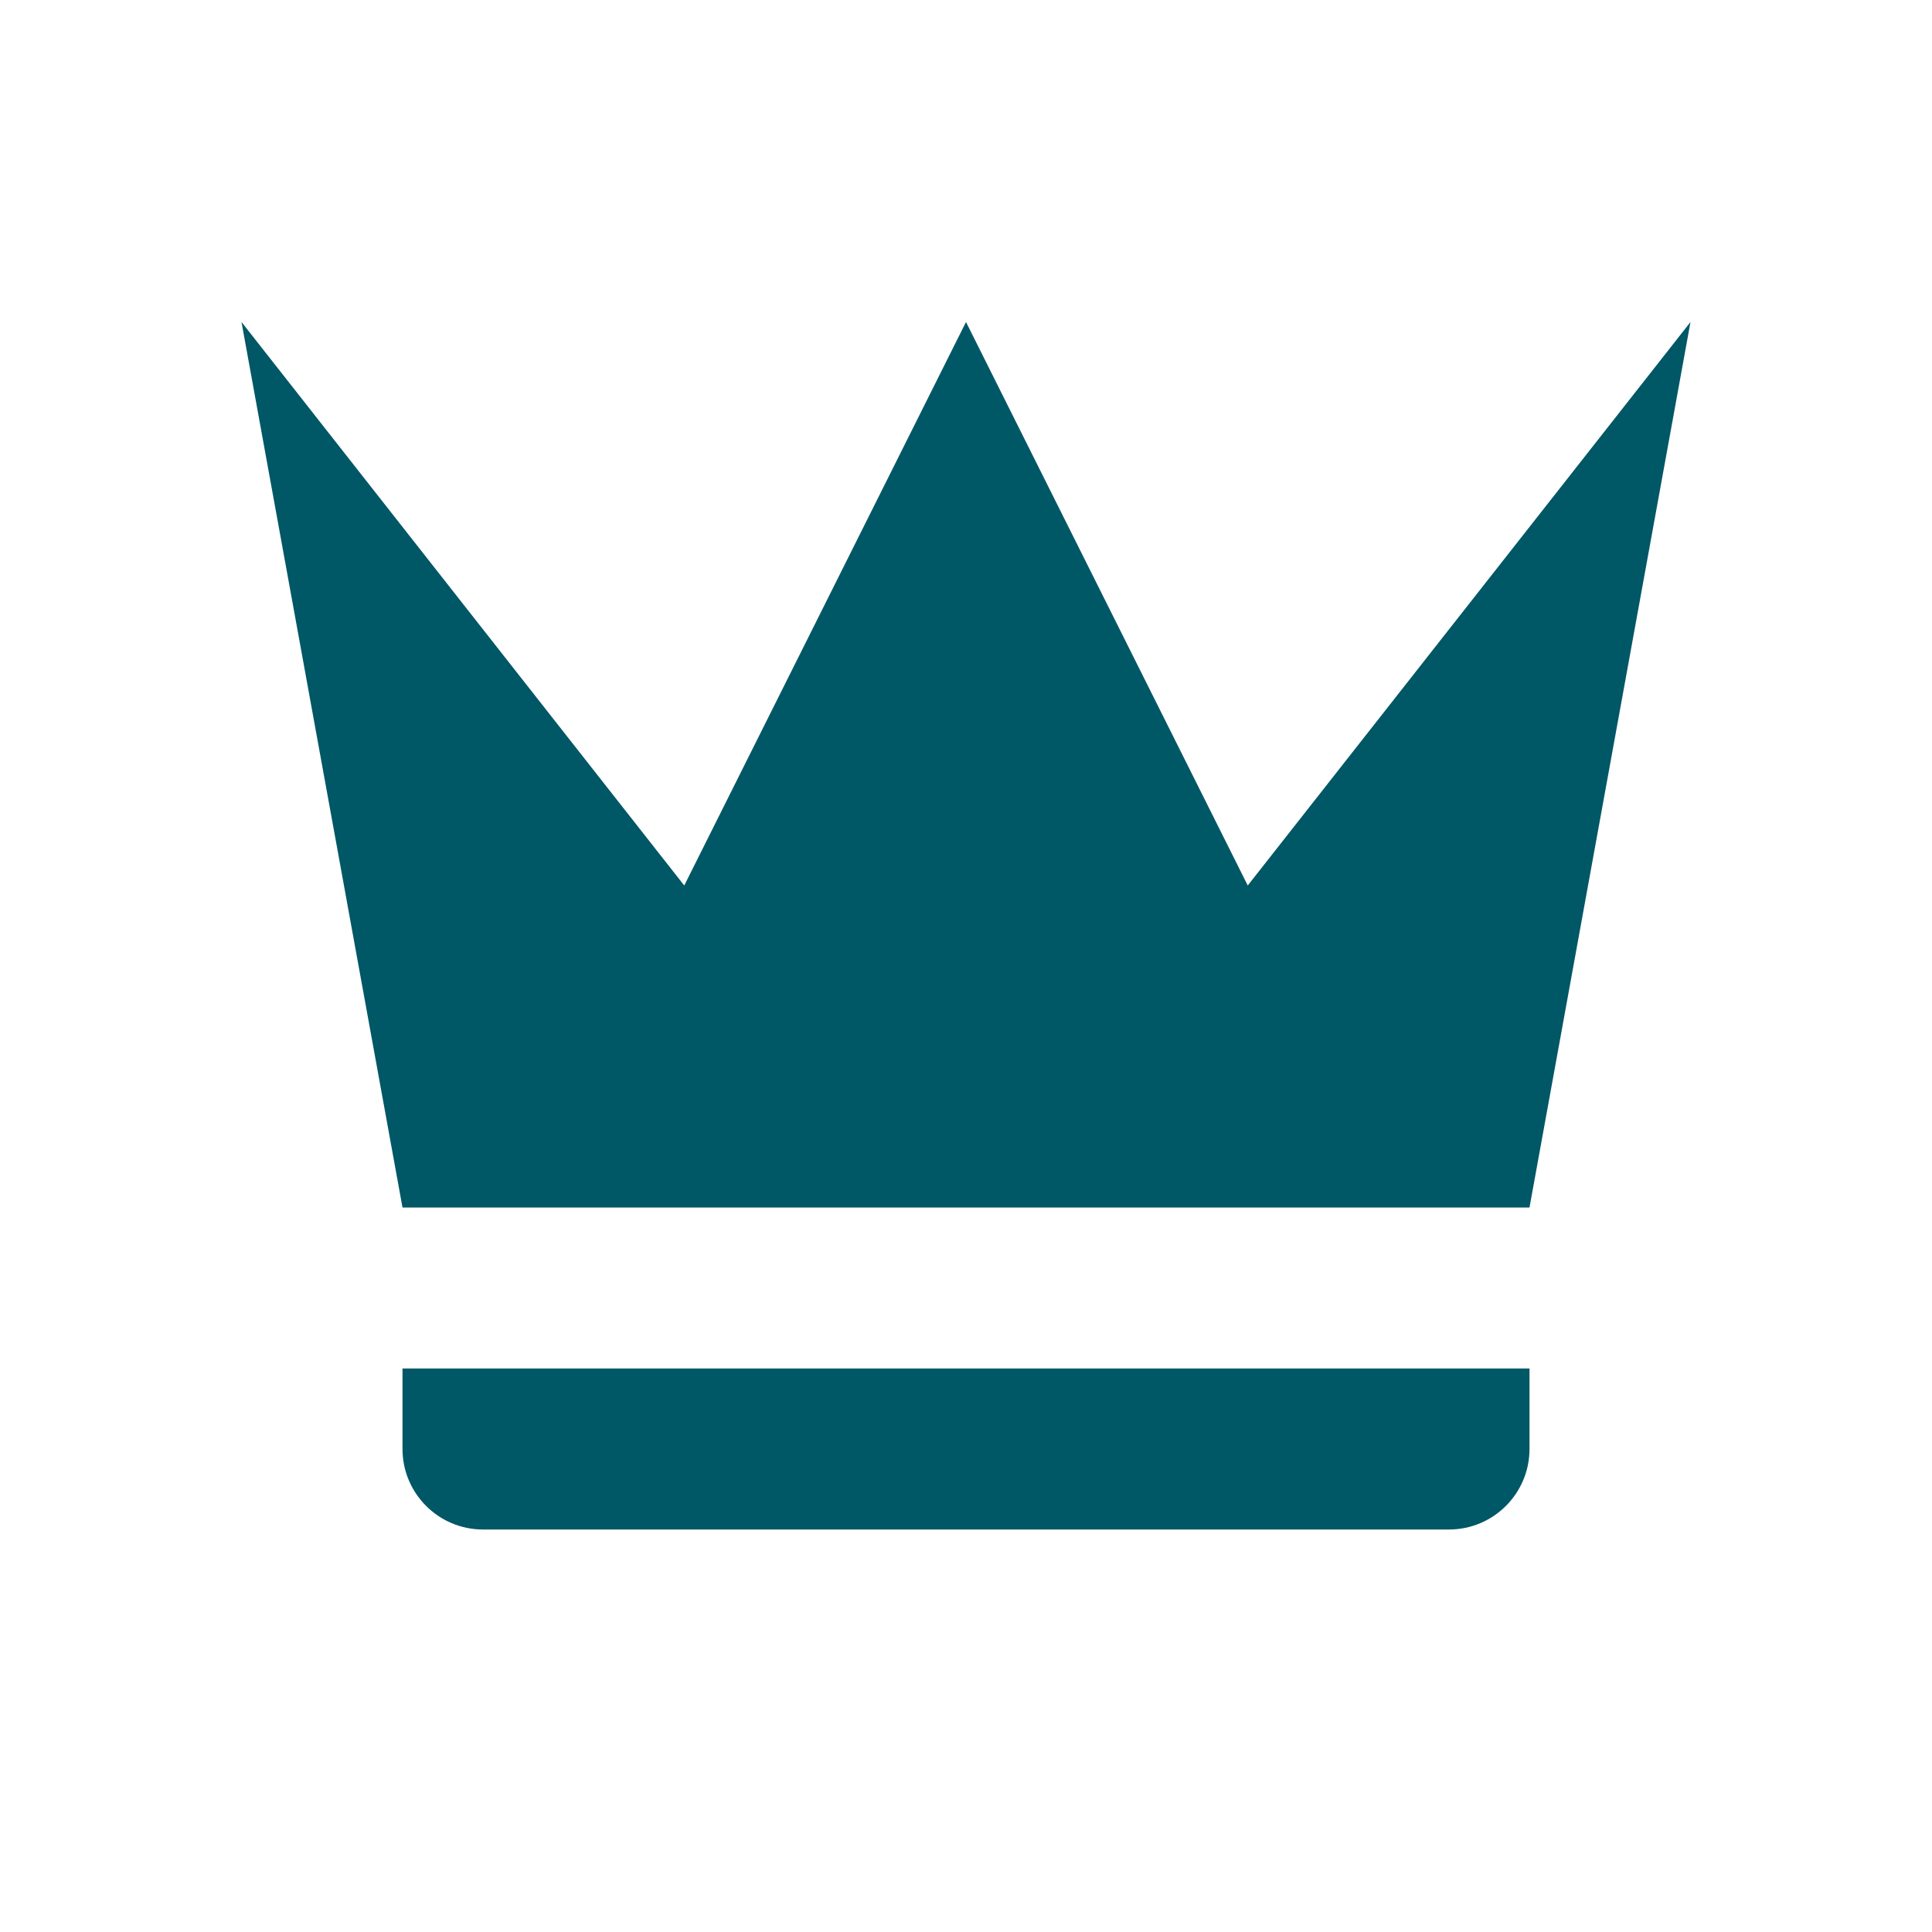
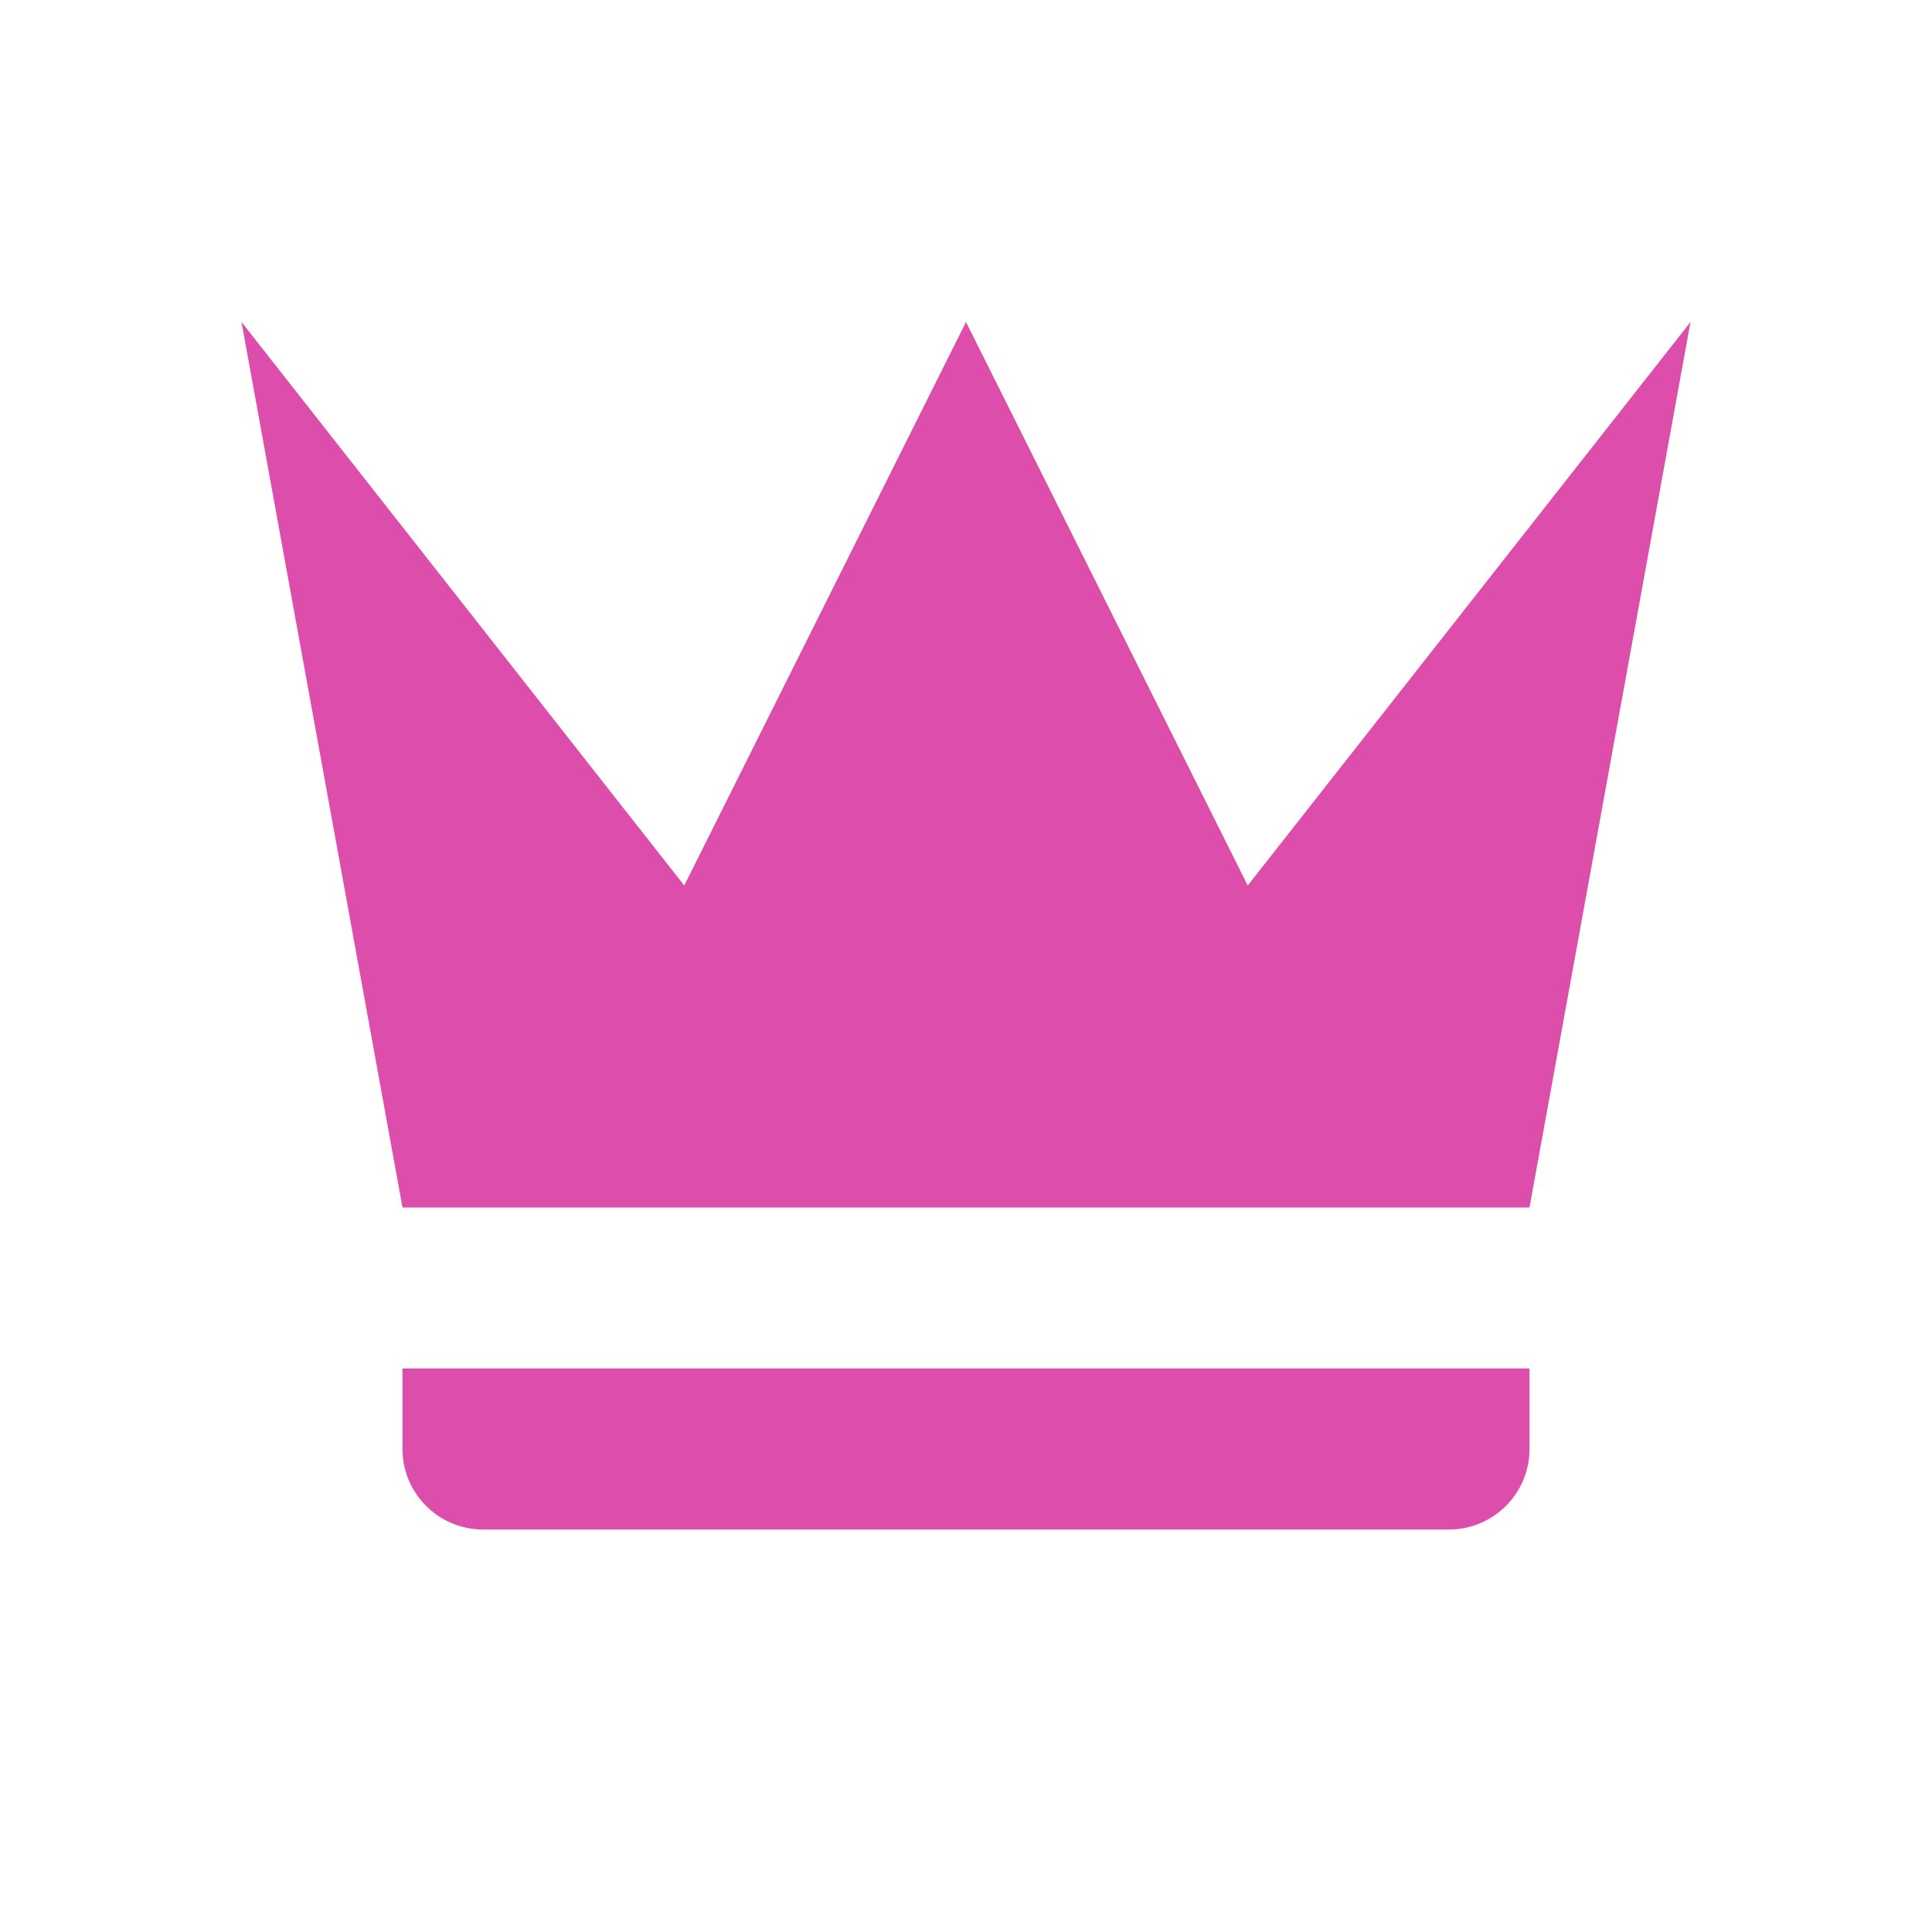
<svg xmlns="http://www.w3.org/2000/svg" width="24" height="24" viewBox="0 0 24 24">
  <g fill="none" fill-rule="evenodd">
-     <path fill="#005766" fill-rule="nonzero" d="M2,11 L0,0 L5.5,7 L9,0 L12.5,7 L18,0 L16,11 L2,11 L2,11 Z M16,14 C16,14.552 15.552,15 15,15 L3,15 C2.448,15 2,14.552 2,14 L2,13 L16,13 L16,14 Z" transform="translate(3 4)" />
+     <path fill="#DD4DAC" fill-rule="nonzero" d="M2,11 L0,0 L5.5,7 L9,0 L12.5,7 L18,0 L16,11 L2,11 L2,11 Z M16,14 C16,14.552 15.552,15 15,15 L3,15 C2.448,15 2,14.552 2,14 L2,13 L16,13 L16,14 Z" transform="translate(3 4)" />
    <rect width="24" height="24" />
  </g>
</svg>
